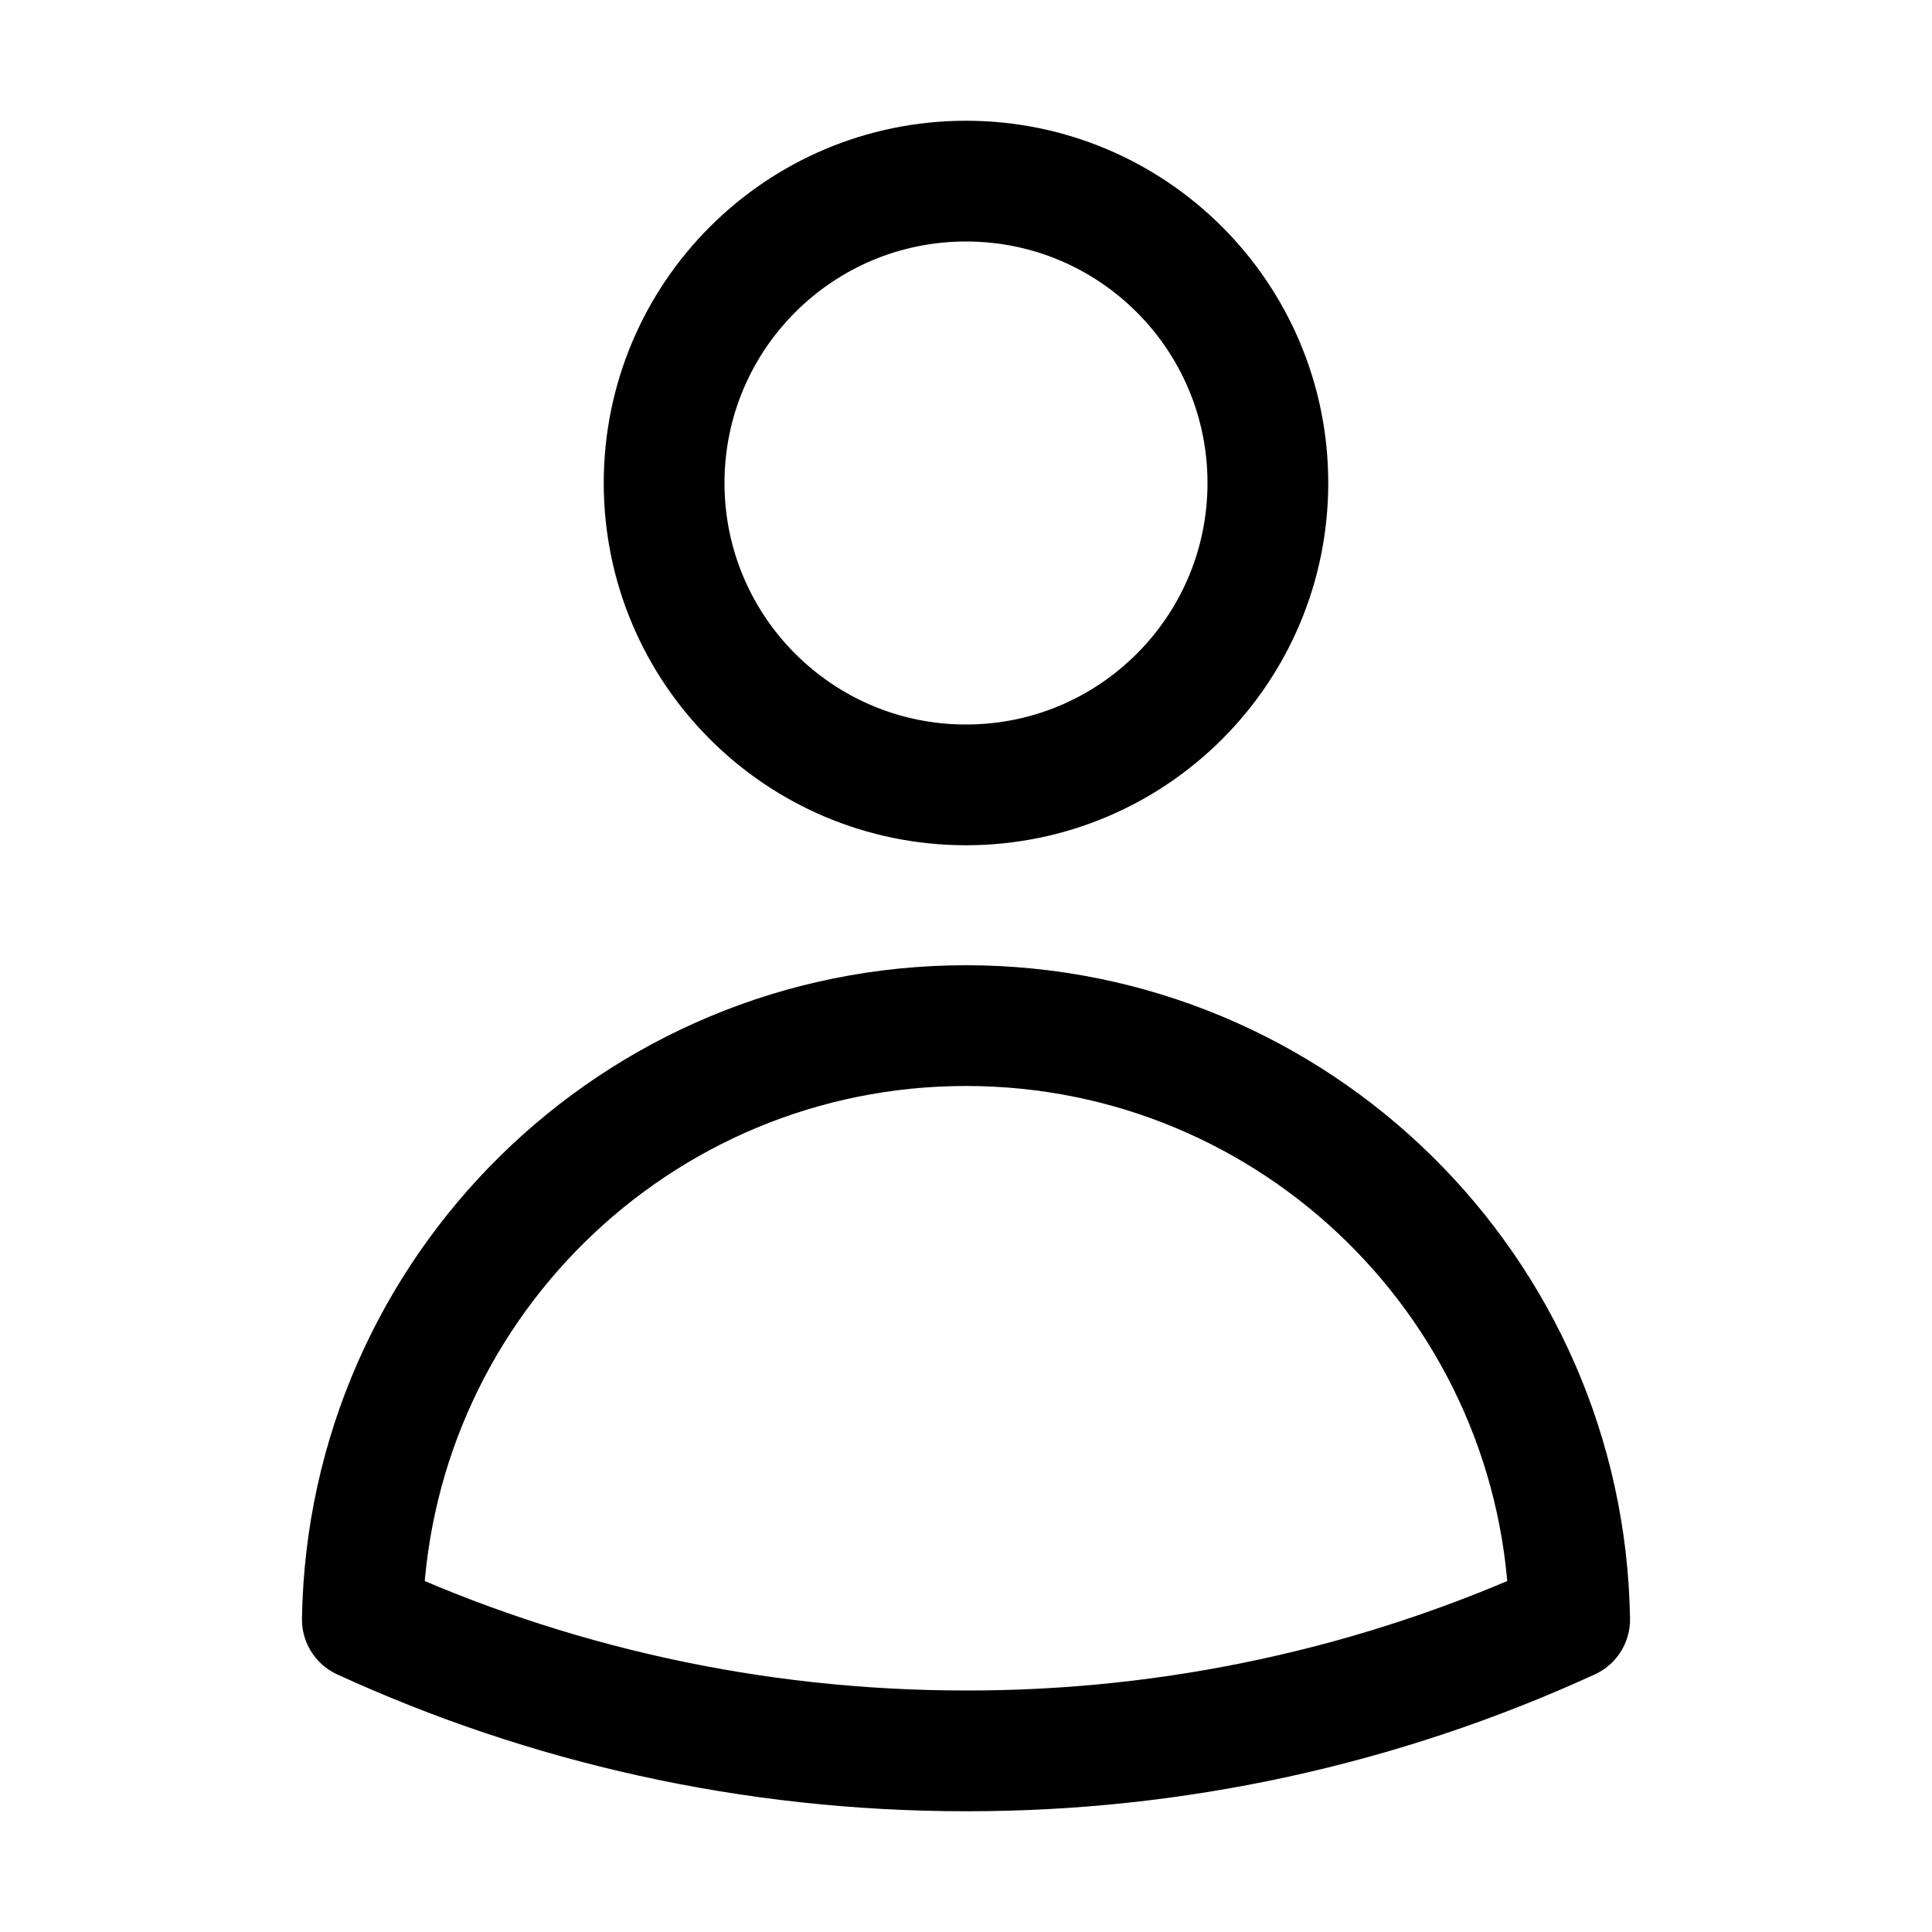
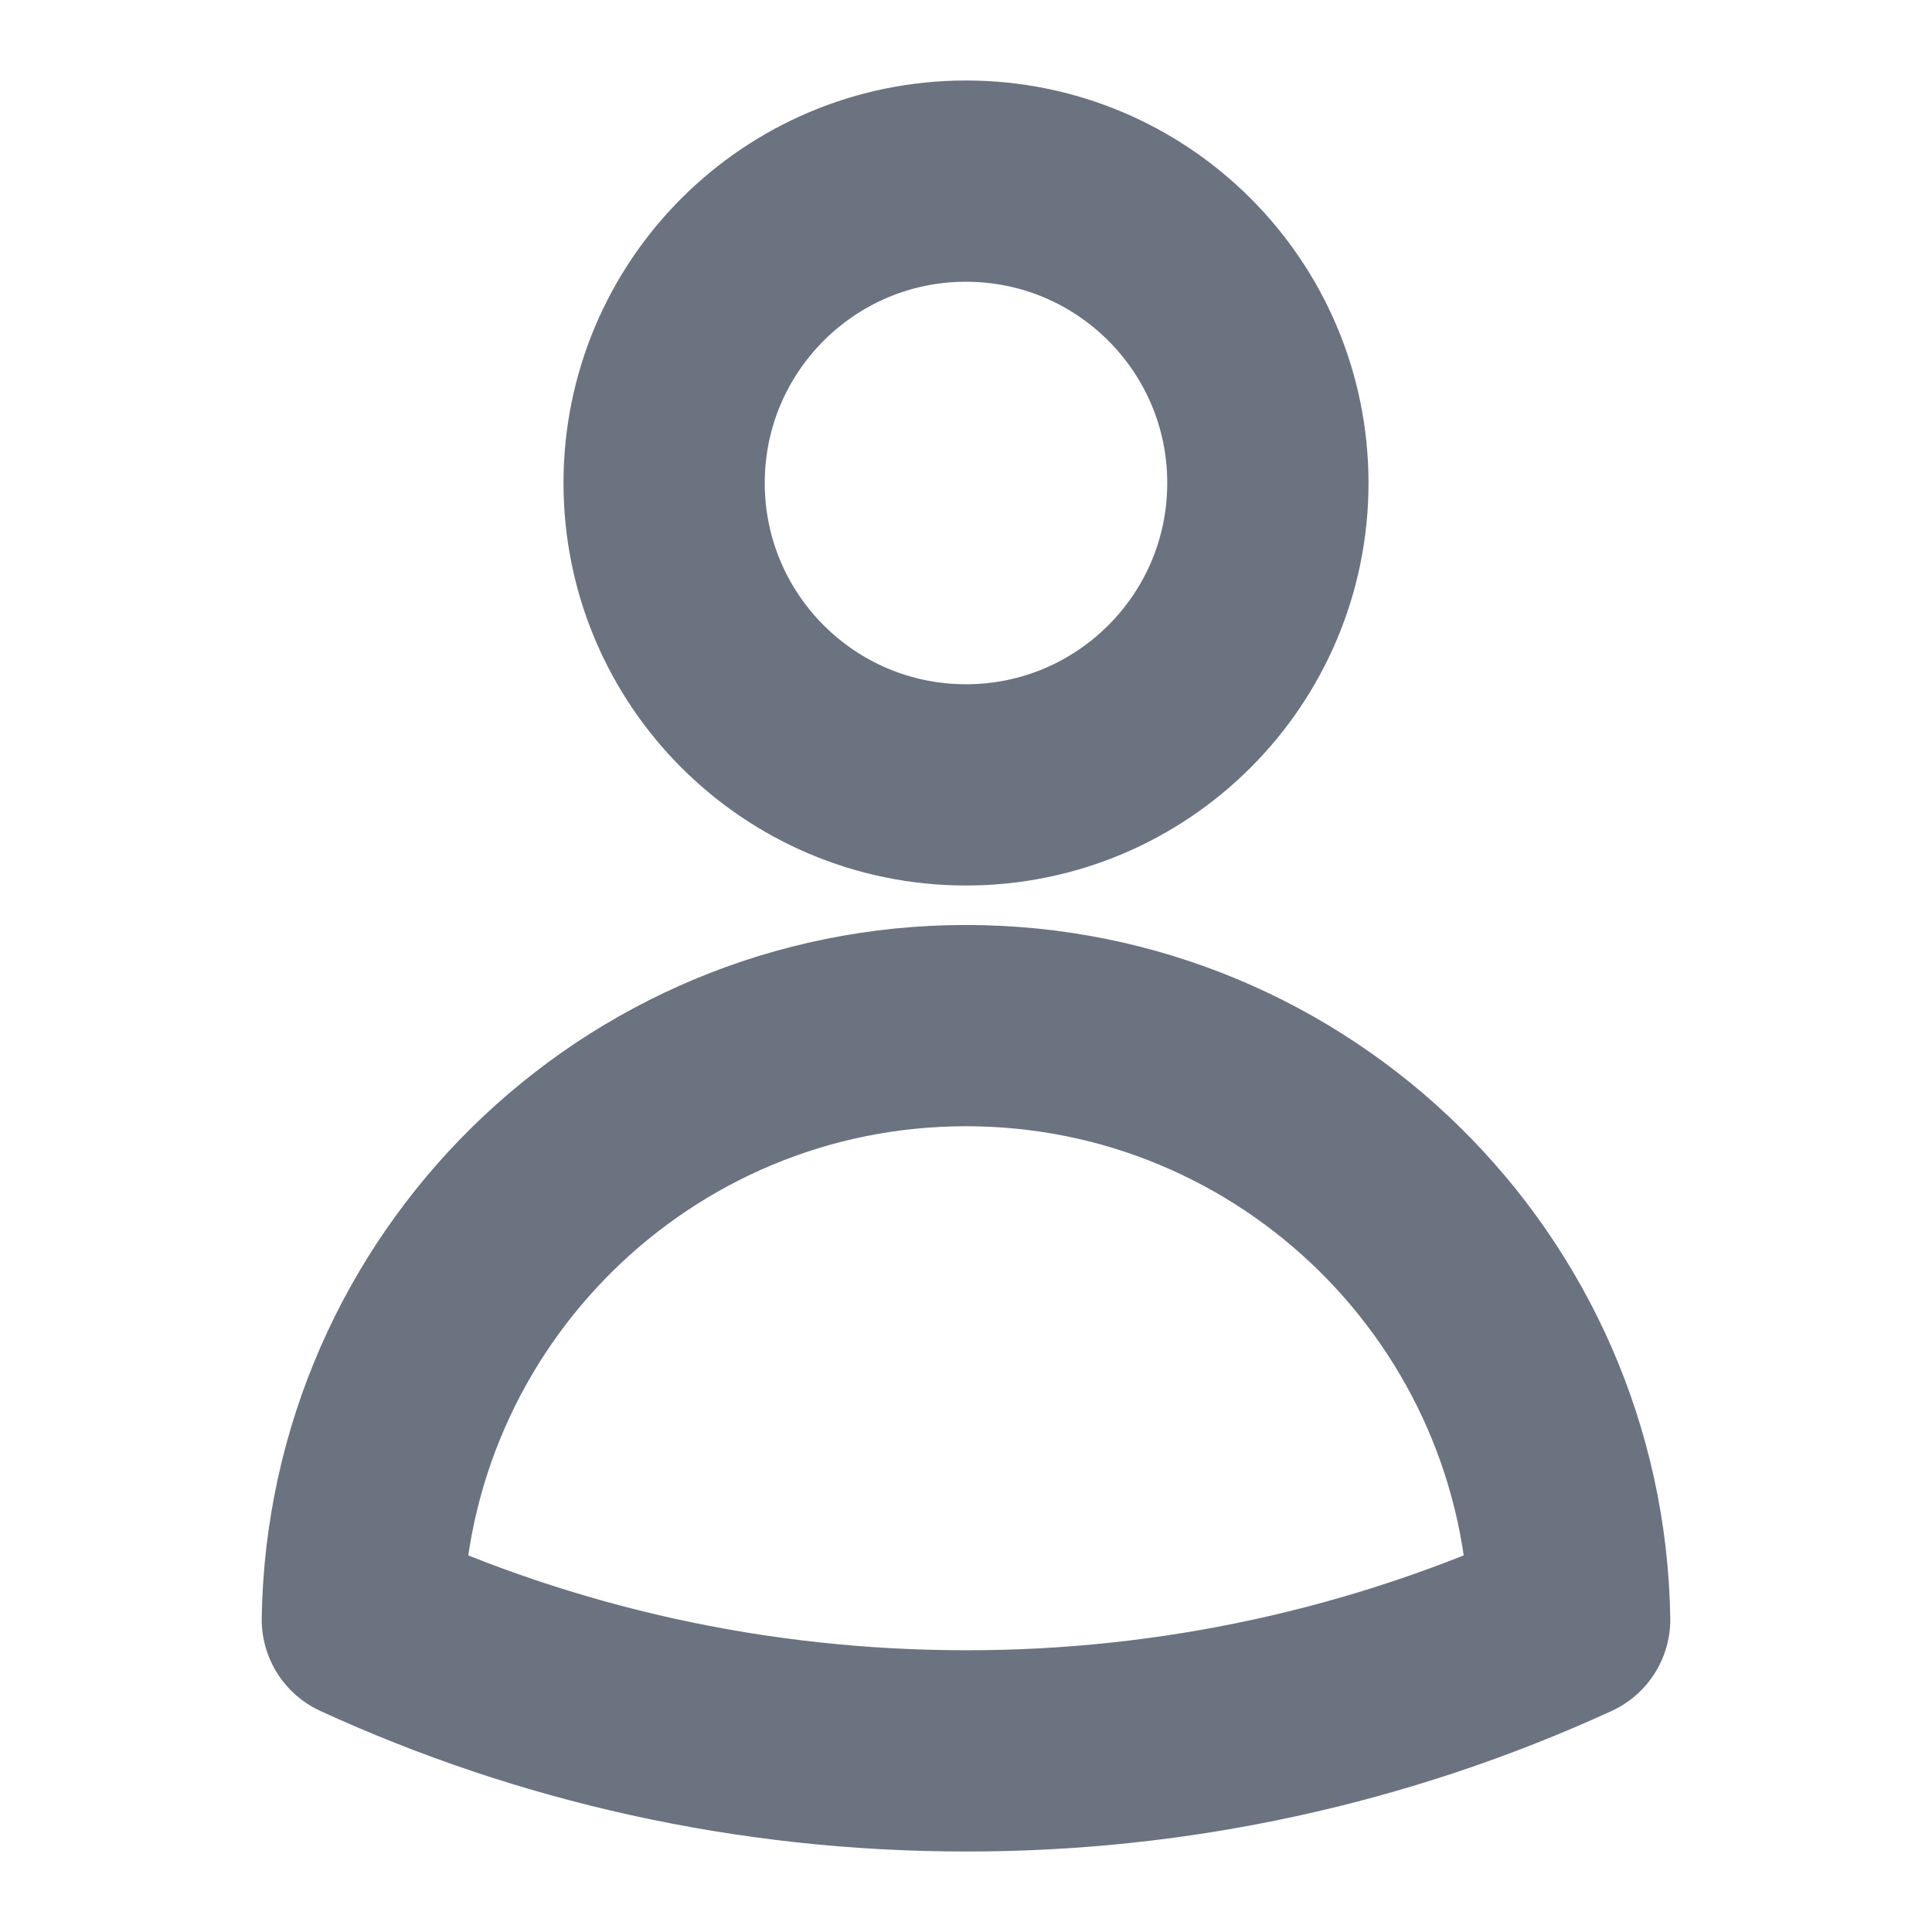
- <svg xmlns="http://www.w3.org/2000/svg" data-slot="icon" fill="none" stroke-width="1.5" stroke="currentColor" viewBox="0 0 24 24" aria-hidden="true">
+ <svg xmlns="http://www.w3.org/2000/svg" data-slot="icon" fill="none" stroke-width="2.5" stroke="#6B7280" viewBox="0 0 24 24" aria-hidden="true">
  <path stroke-linecap="round" stroke-linejoin="round" d="M15.75 6a3.75 3.75 0 1 1-7.5 0 3.75 3.75 0 0 1 7.5 0ZM4.501 20.118a7.5 7.5 0 0 1 14.998 0A17.933 17.933 0 0 1 12 21.75c-2.676 0-5.216-.584-7.499-1.632Z" />
</svg>
